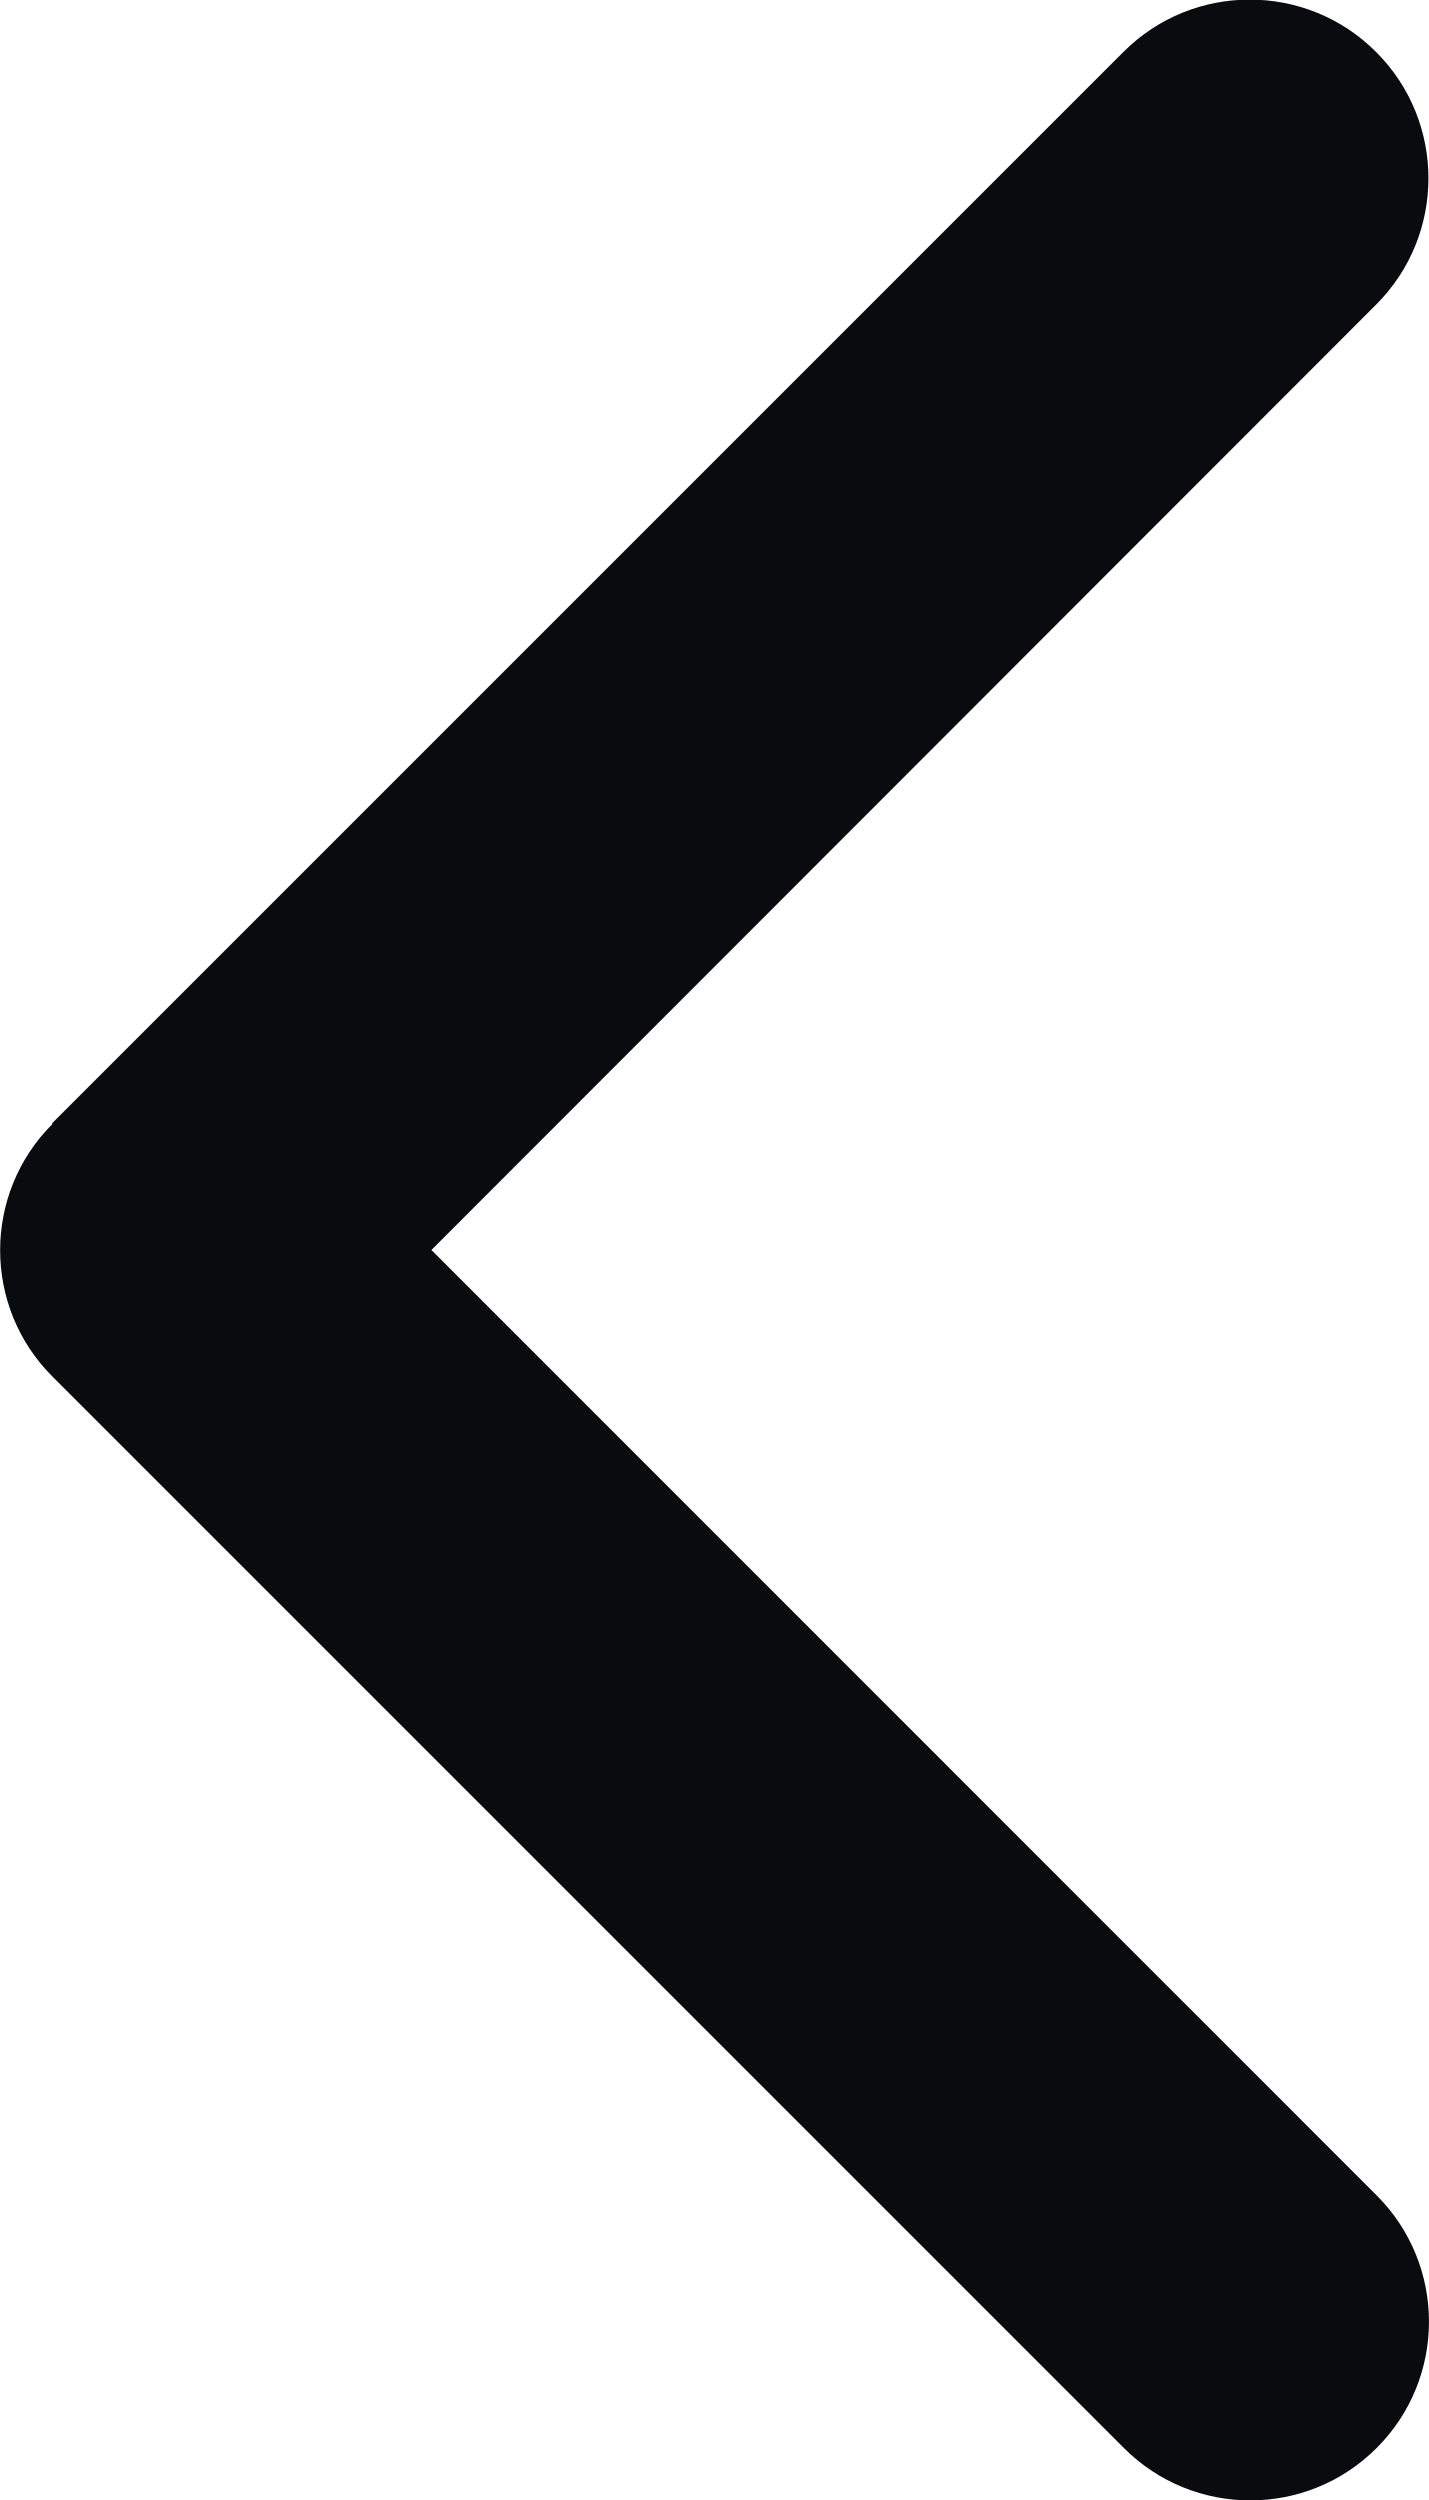
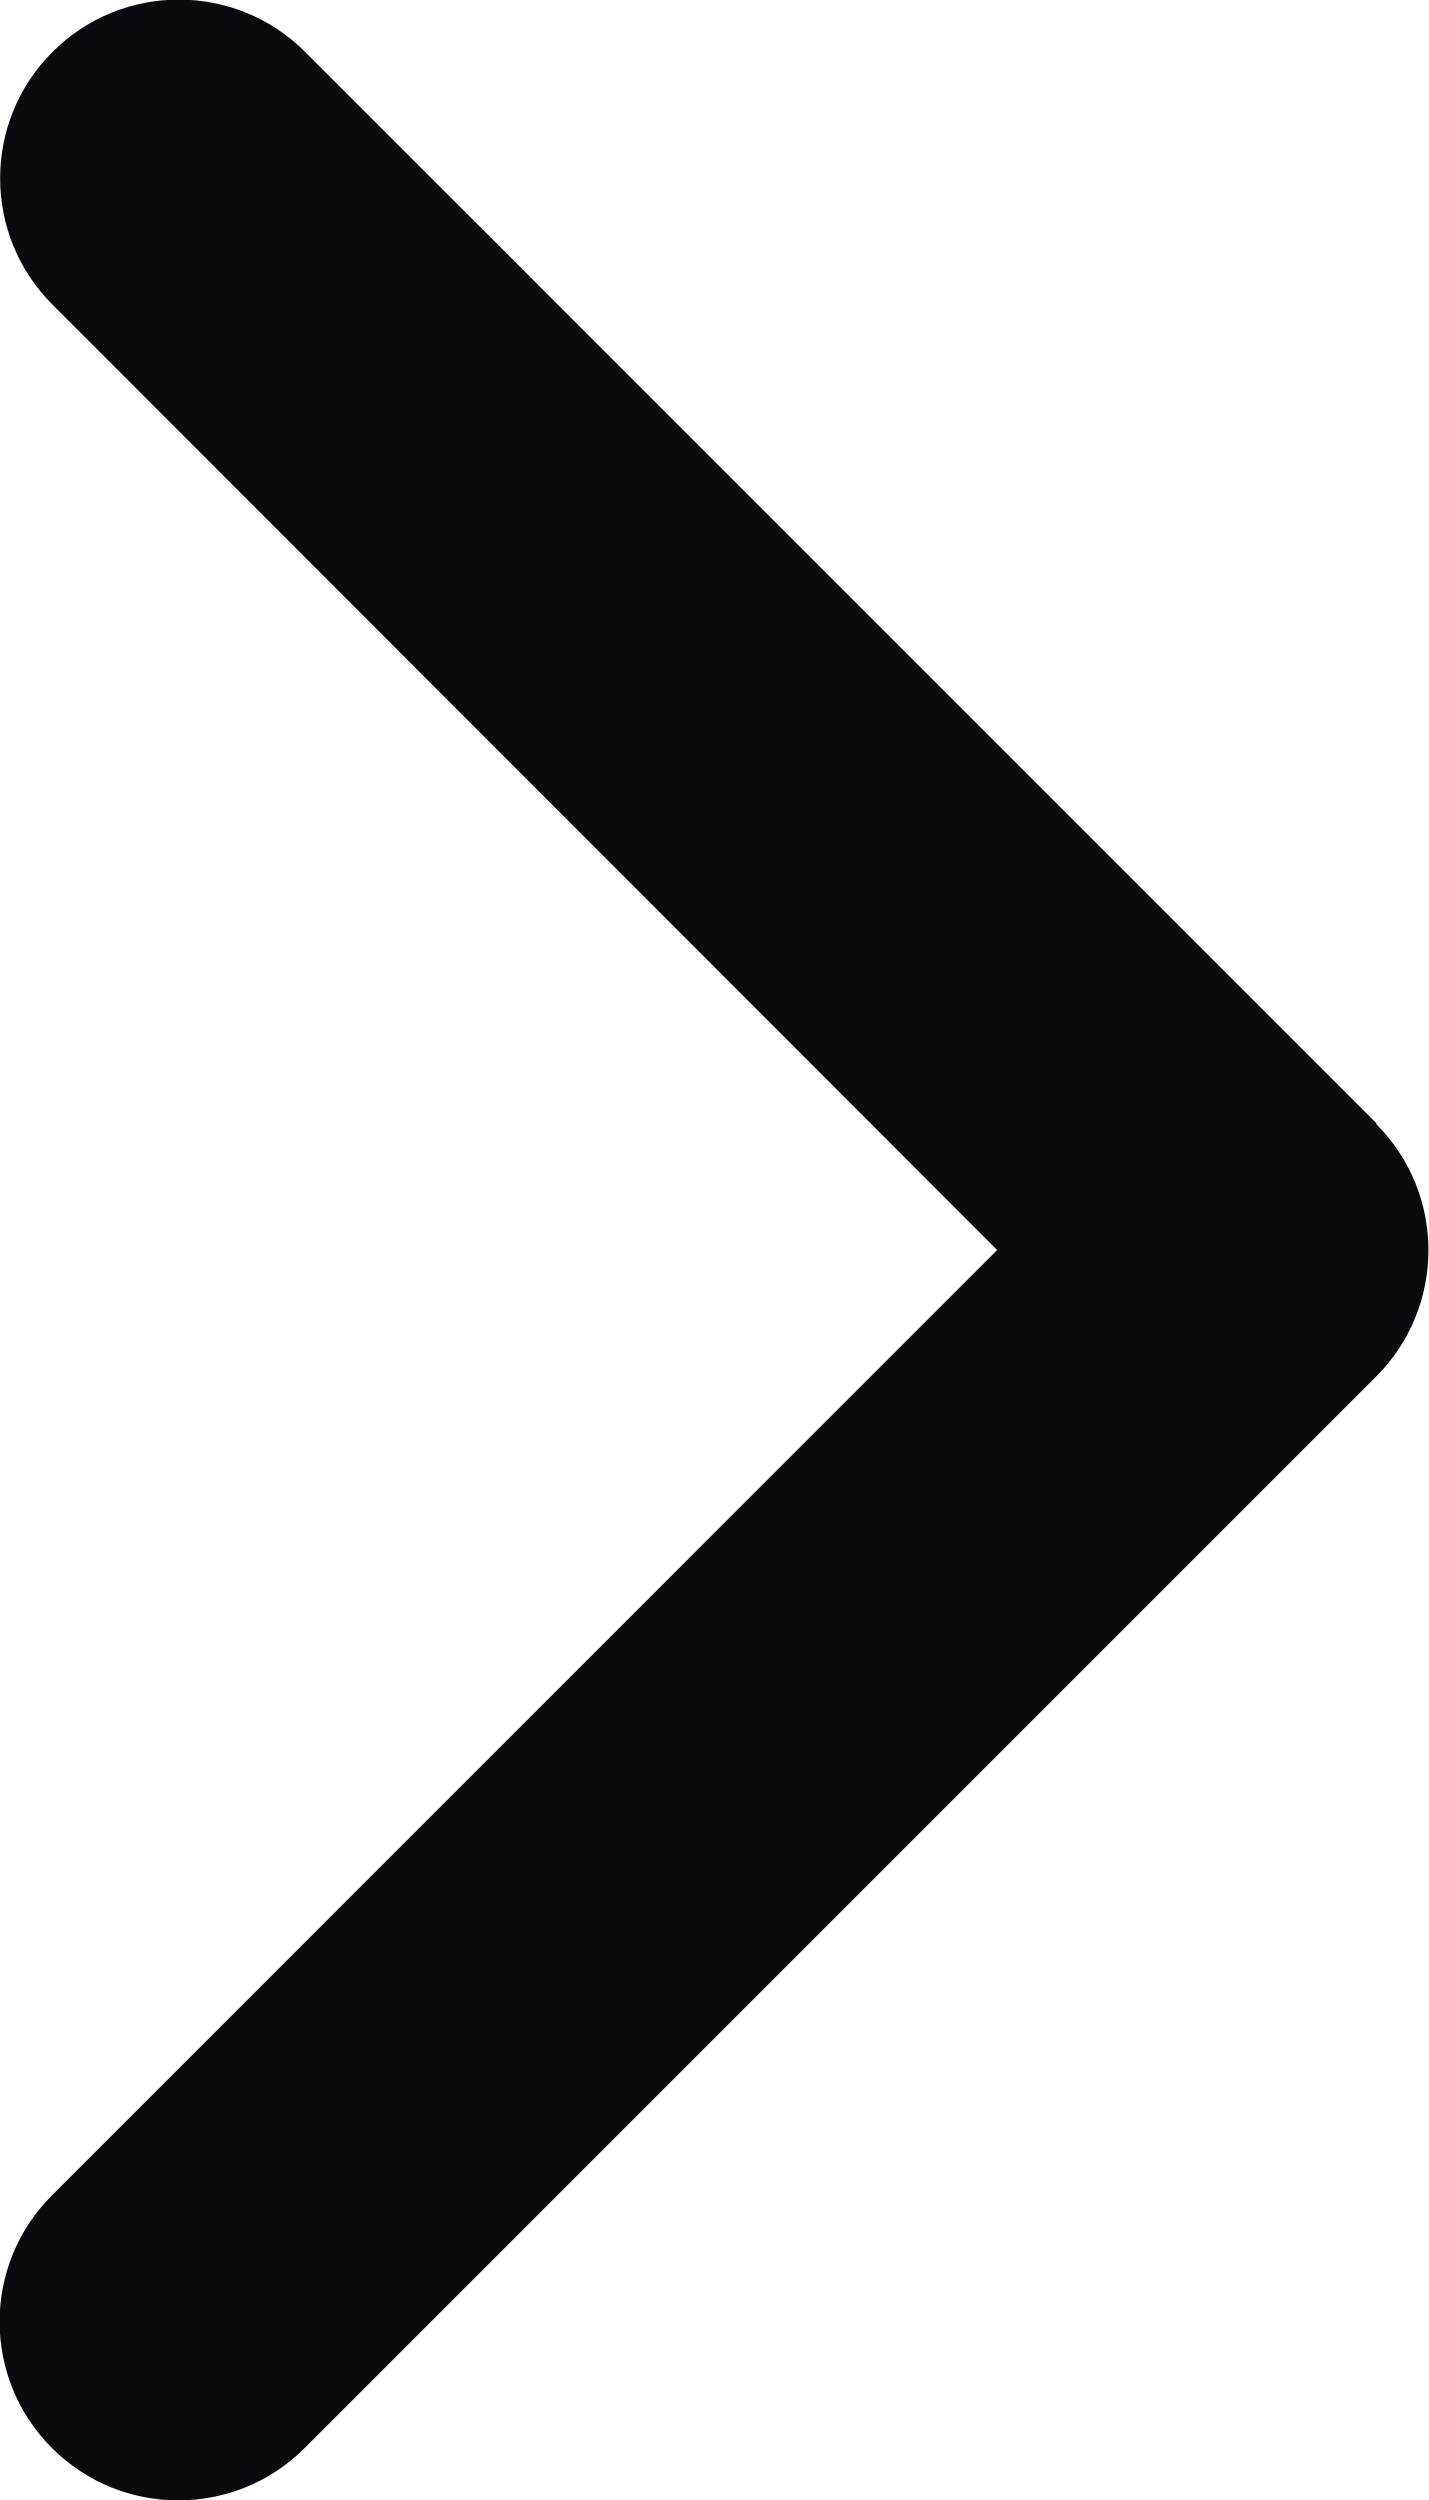
<svg xmlns="http://www.w3.org/2000/svg" width="8" height="14" viewBox="0 0 8 14" fill="none">
-   <path d="M0.294 6.294C-0.097 6.684 -0.097 7.319 0.294 7.709L6.294 13.709C6.684 14.1 7.319 14.1 7.709 13.709C8.1 13.319 8.1 12.684 7.709 12.294L2.416 7L7.706 1.706C8.097 1.316 8.097 0.681 7.706 0.291C7.316 -0.1 6.681 -0.1 6.291 0.291L0.291 6.291L0.294 6.294Z" fill="#0A0B0F" />
+   <path d="M7.706 6.294C8.097 6.684 8.097 7.319 7.706 7.709L1.706 13.709C1.316 14.1 0.681 14.1 0.291 13.709C-0.1 13.319 -0.1 12.684 0.291 12.294L5.584 7L0.294 1.706C-0.097 1.316 -0.097 0.681 0.294 0.291C0.684 -0.1 1.319 -0.1 1.709 0.291L7.709 6.291L7.706 6.294Z" fill="#0A0B0F" />
</svg>
